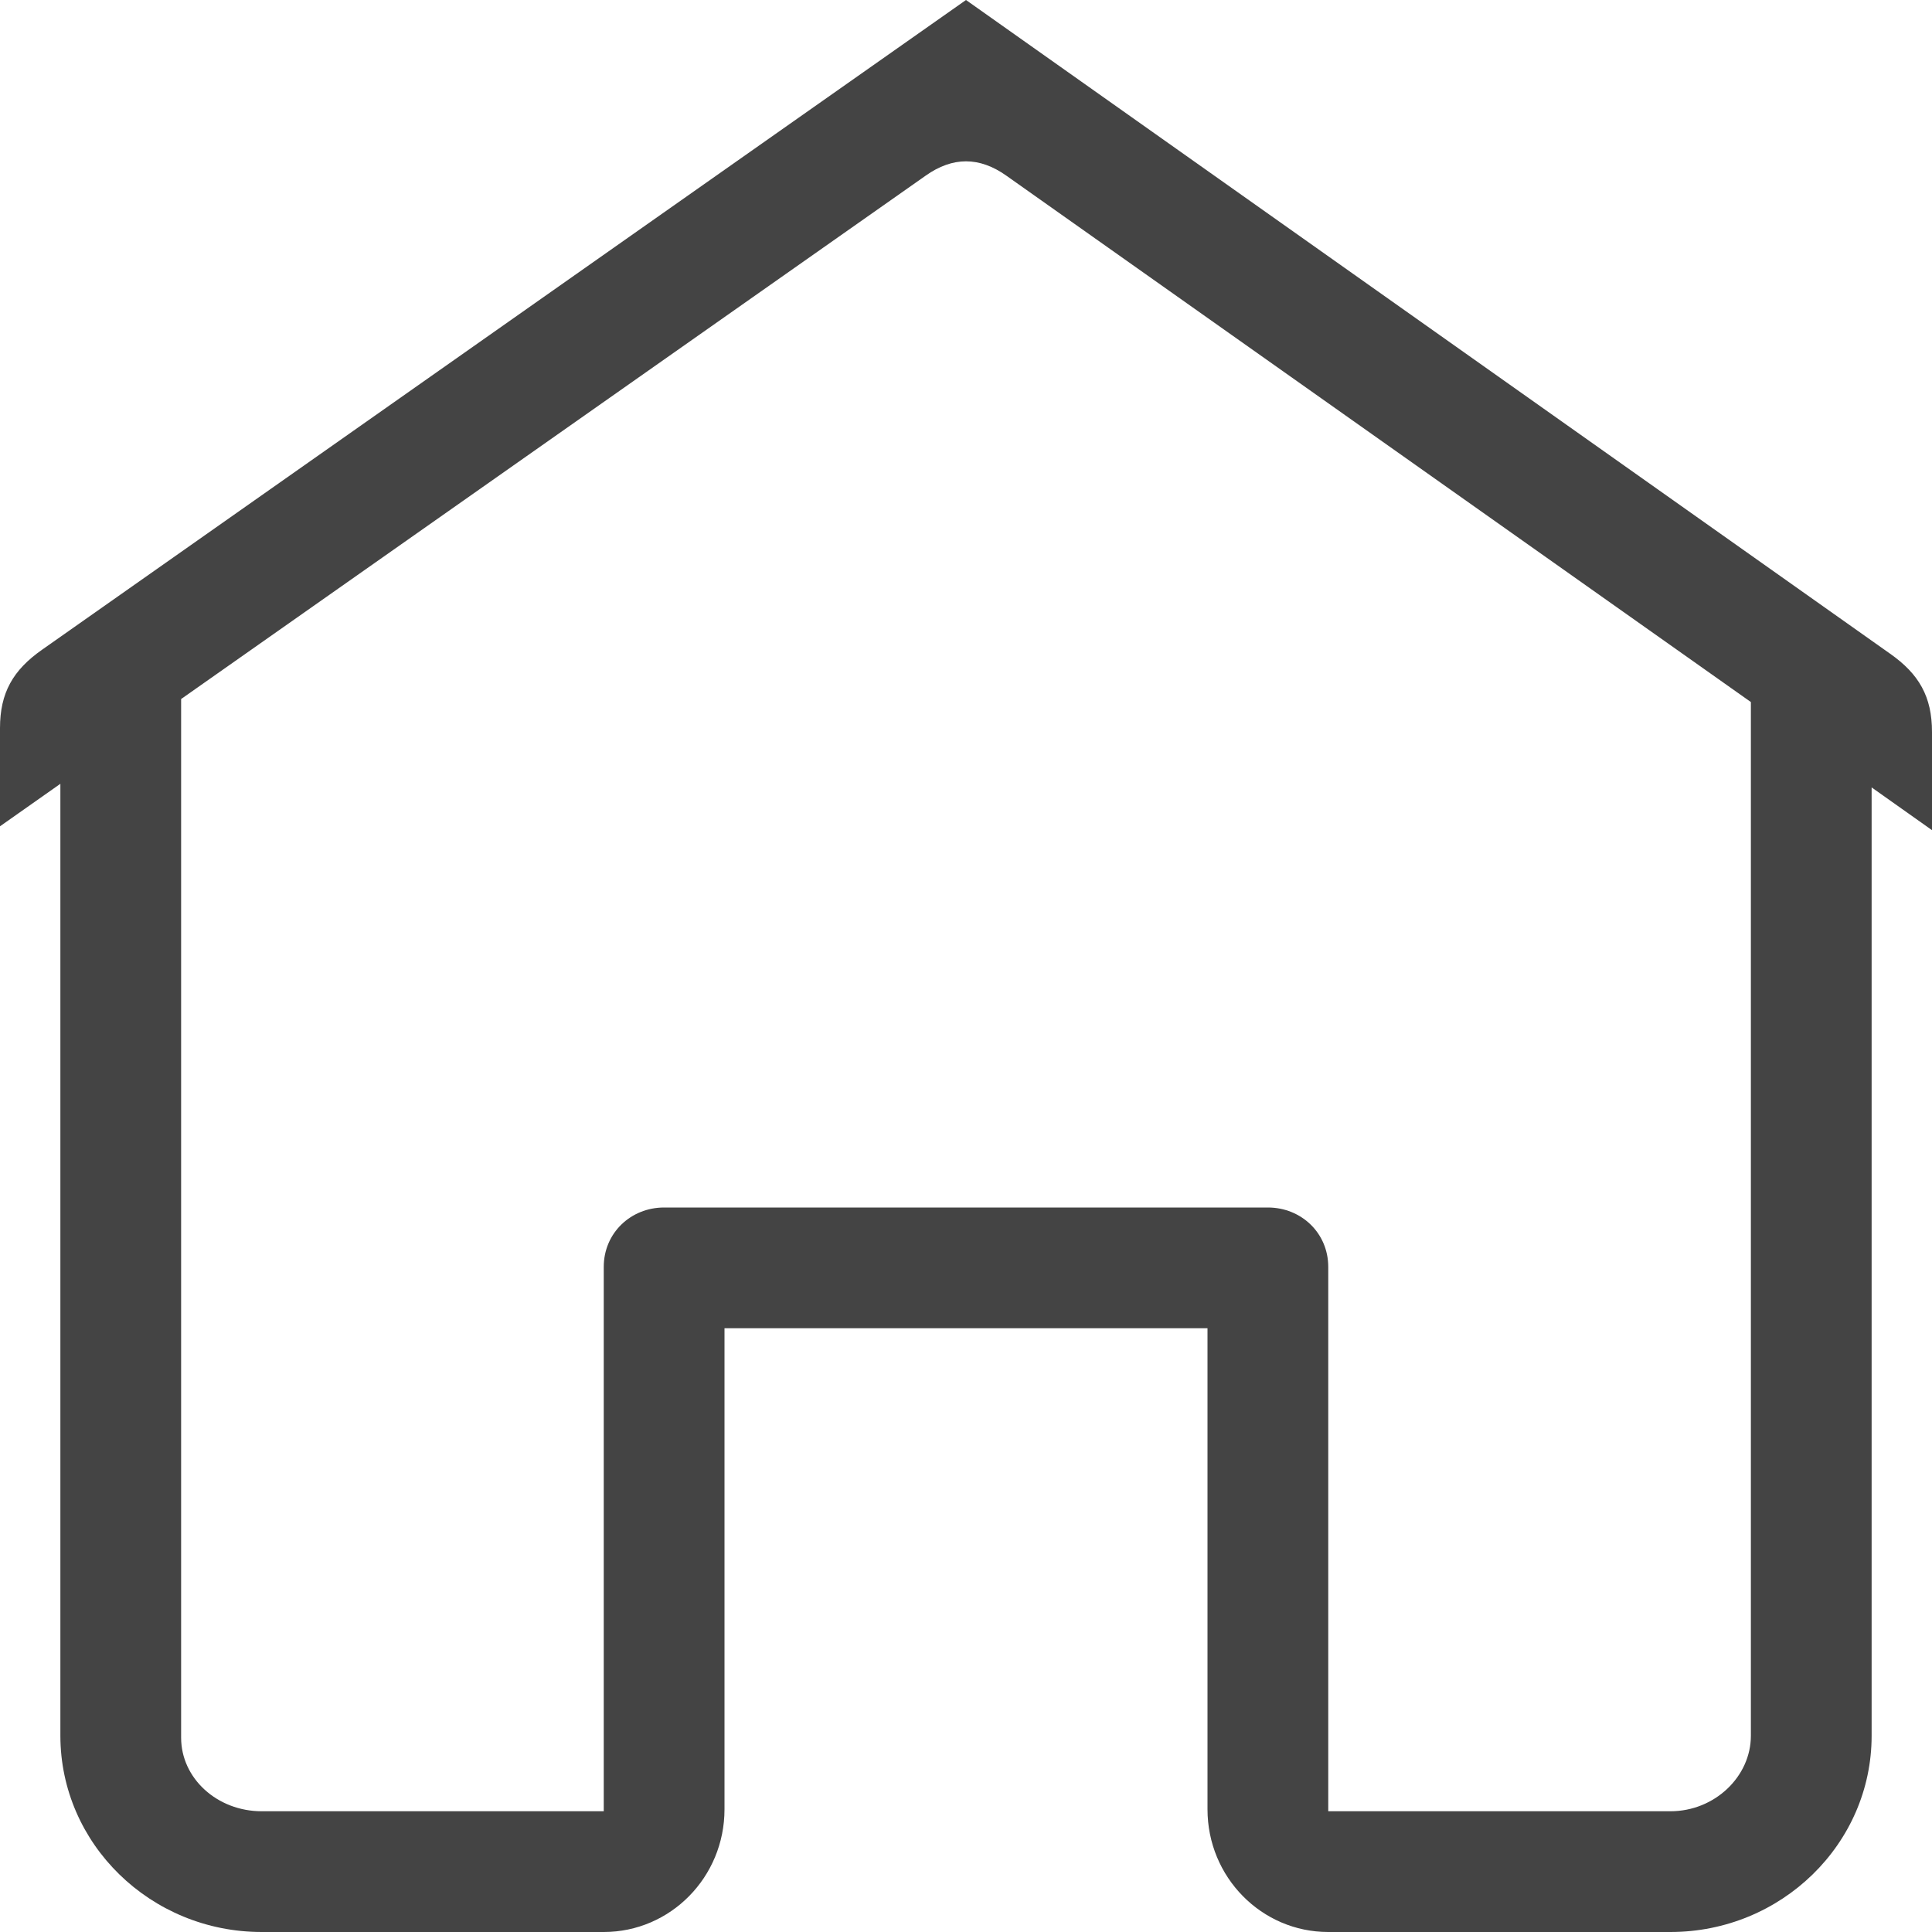
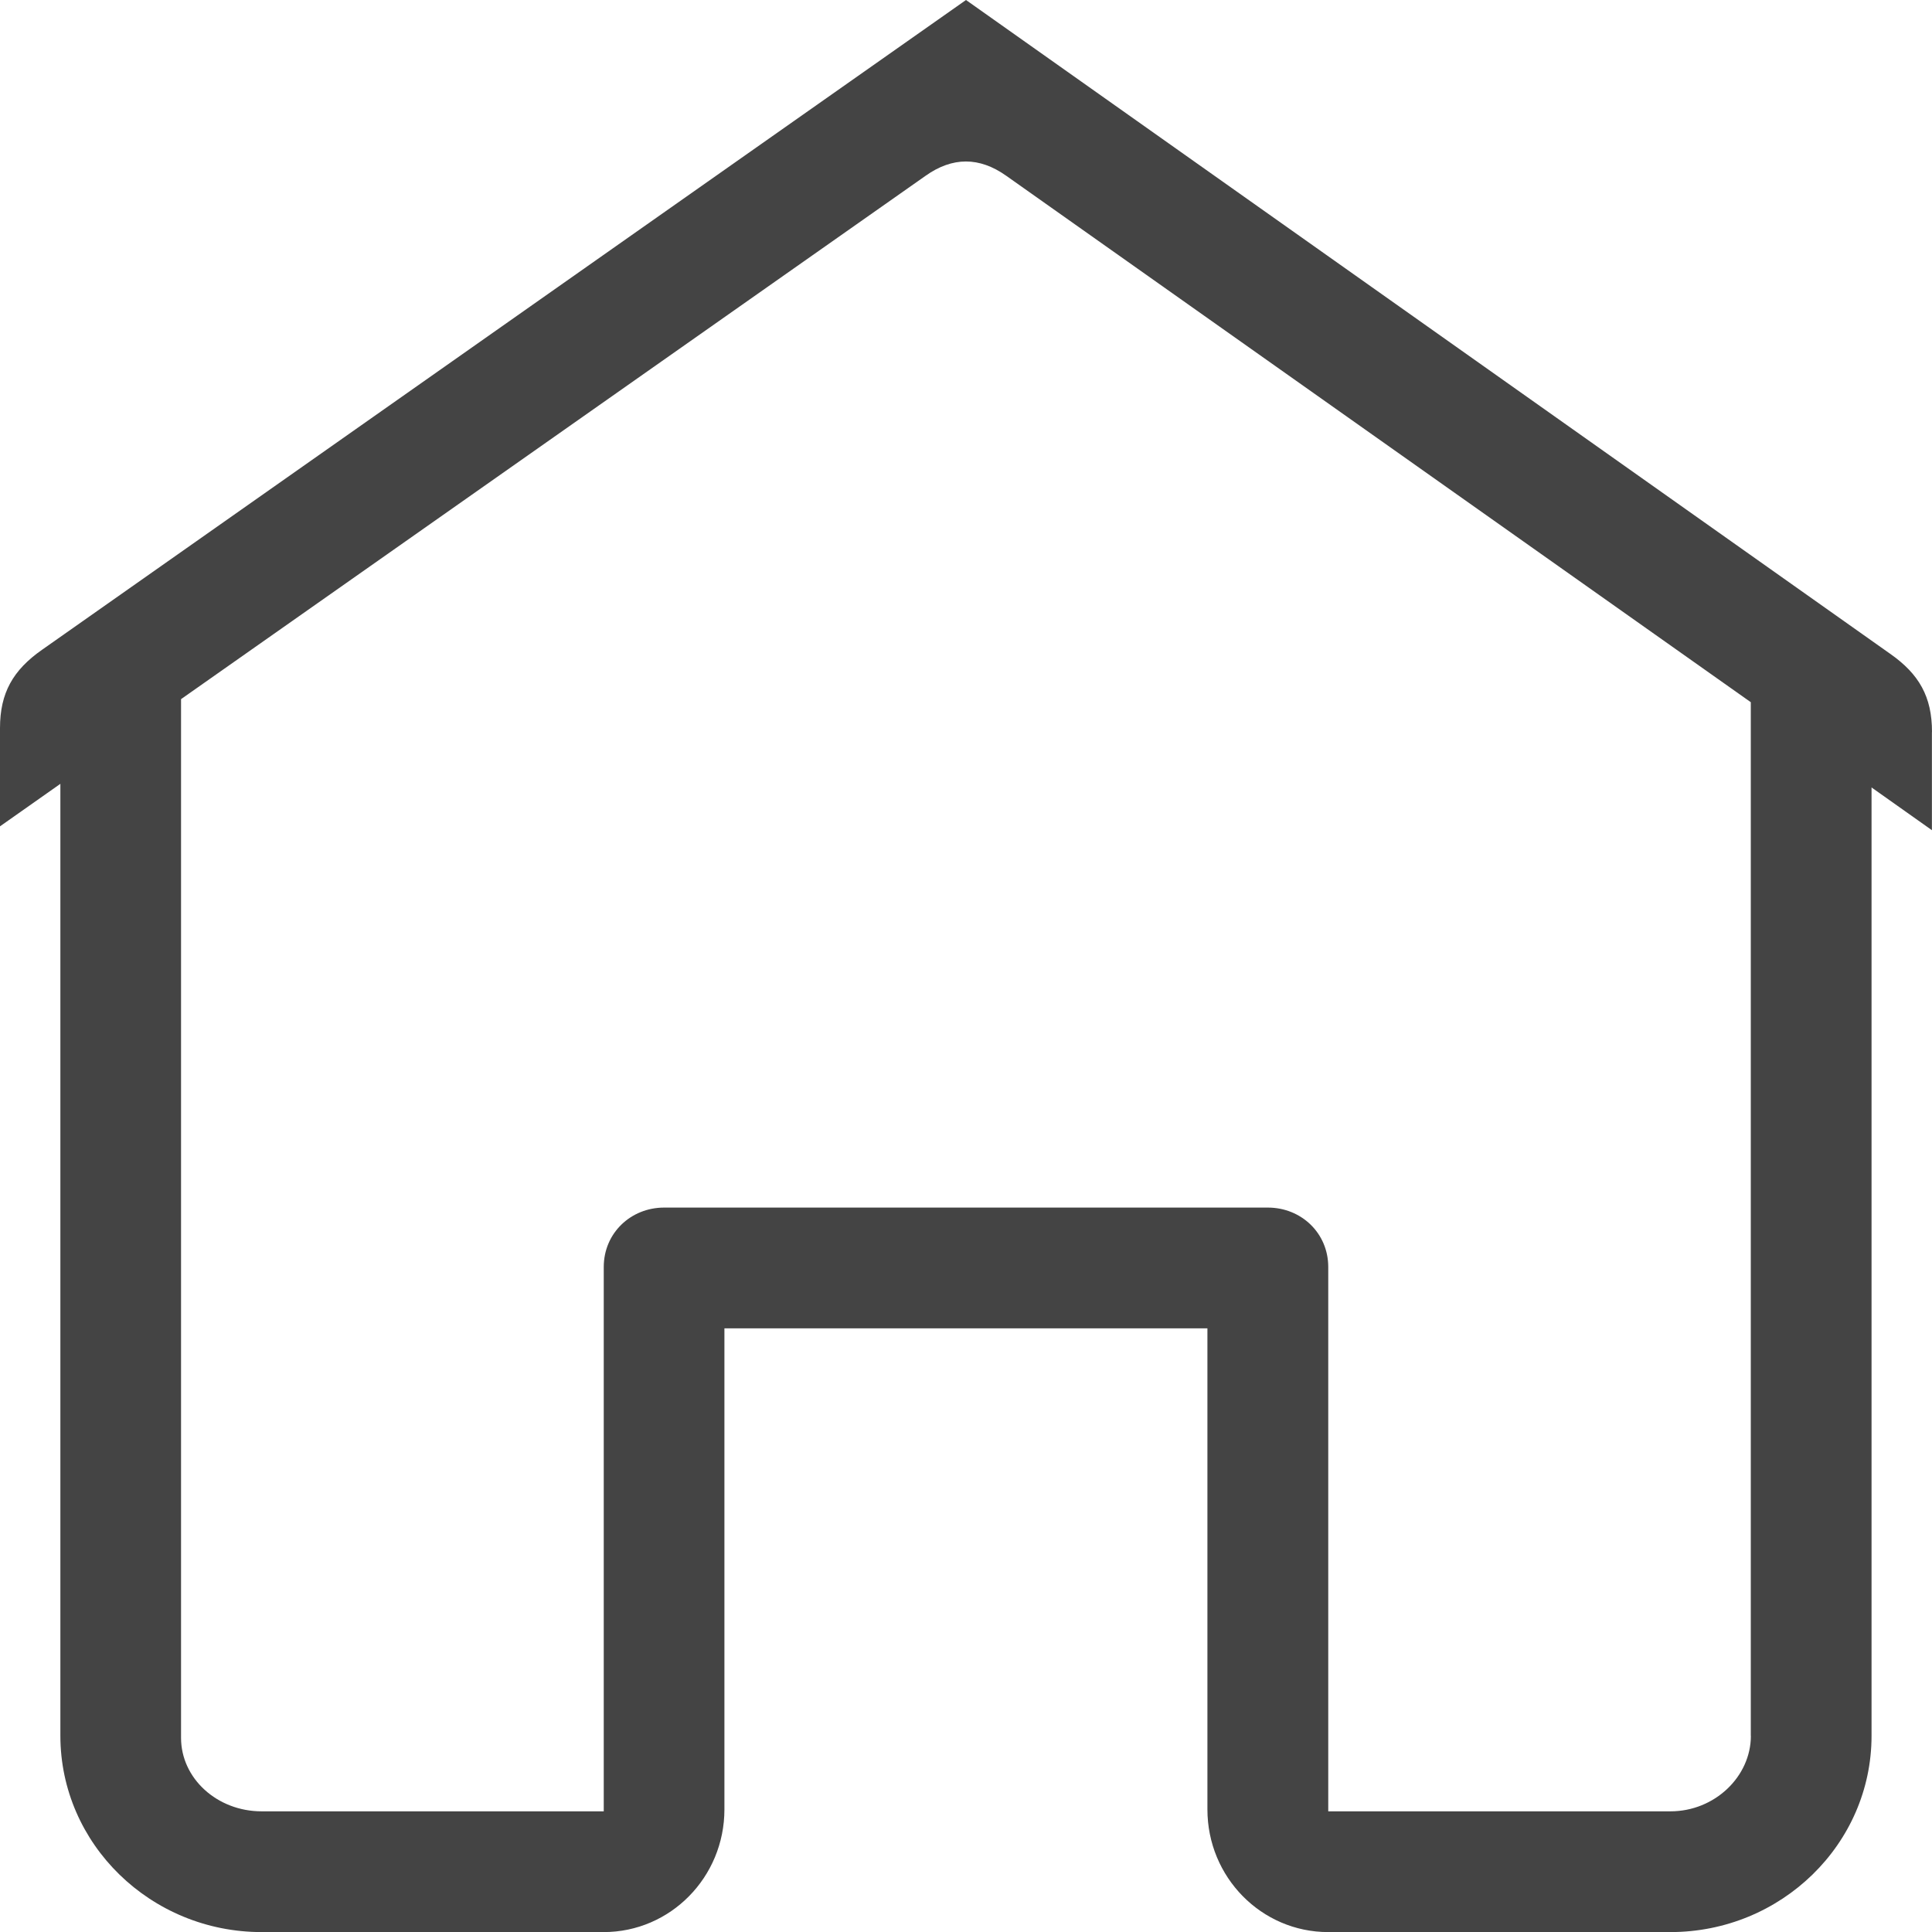
- <svg xmlns="http://www.w3.org/2000/svg" version="1.1" width="16" height="16" viewBox="0 0 16 16">
-   <path fill="#444" d="M16 6.062c0-0.292-0.107-0.48-0.348-0.649l-7.652-5.413-7.652 5.381c-0.241 0.169-0.348 0.357-0.348 0.649v0.813l0.5-0.352v7.883c0 0.897 0.748 1.626 1.667 1.626h2.833c0.552 0 1-0.454 1-1.016v-3.984h4v3.984c0 0.562 0.448 1.016 1 1.016h2.834c0.918 0 1.666-0.729 1.666-1.625v-7.854l0.5 0.354v-0.813zM14.5 14.375c0 0.337-0.299 0.625-0.666 0.625h-2.834v-4.508c0-0.281-0.224-0.492-0.5-0.492h-5c-0.276 0-0.5 0.211-0.5 0.492v4.508h-2.833c-0.368 0-0.667-0.272-0.667-0.609v-8.602l6.167-4.335c0.11-0.078 0.222-0.118 0.333-0.118s0.223 0.040 0.333 0.118l6.167 4.36v8.561z" />
+ <svg xmlns="http://www.w3.org/2000/svg" version="1.1" width="24" height="24" viewBox="0 0 24 24">
+   <path fill="#444" d="M24 9.093c0-0.438-0.16-0.72-0.522-0.973l-11.478-8.12-11.478 8.072c-0.361 0.253-0.522 0.536-0.522 0.973v1.22l0.75-0.528v11.825c0 1.345 1.122 2.439 2.5 2.439h4.249c0.828 0 1.5-0.681 1.5-1.524v-5.976h6v5.976c0 0.843 0.672 1.524 1.5 1.524h4.251c1.377 0 2.499-1.093 2.499-2.438v-11.781l0.75 0.531v-1.219zM21.75 21.563c0 0.505-0.448 0.938-0.999 0.938h-4.251v-6.762c0-0.421-0.336-0.738-0.75-0.738h-7.5c-0.414 0-0.75 0.317-0.75 0.738v6.762h-4.25c-0.552 0-1.001-0.408-1.001-0.913v-12.903l9.25-6.502c0.165-0.117 0.333-0.177 0.5-0.177s0.335 0.060 0.5 0.177l9.25 6.54v12.841z" />
</svg>
